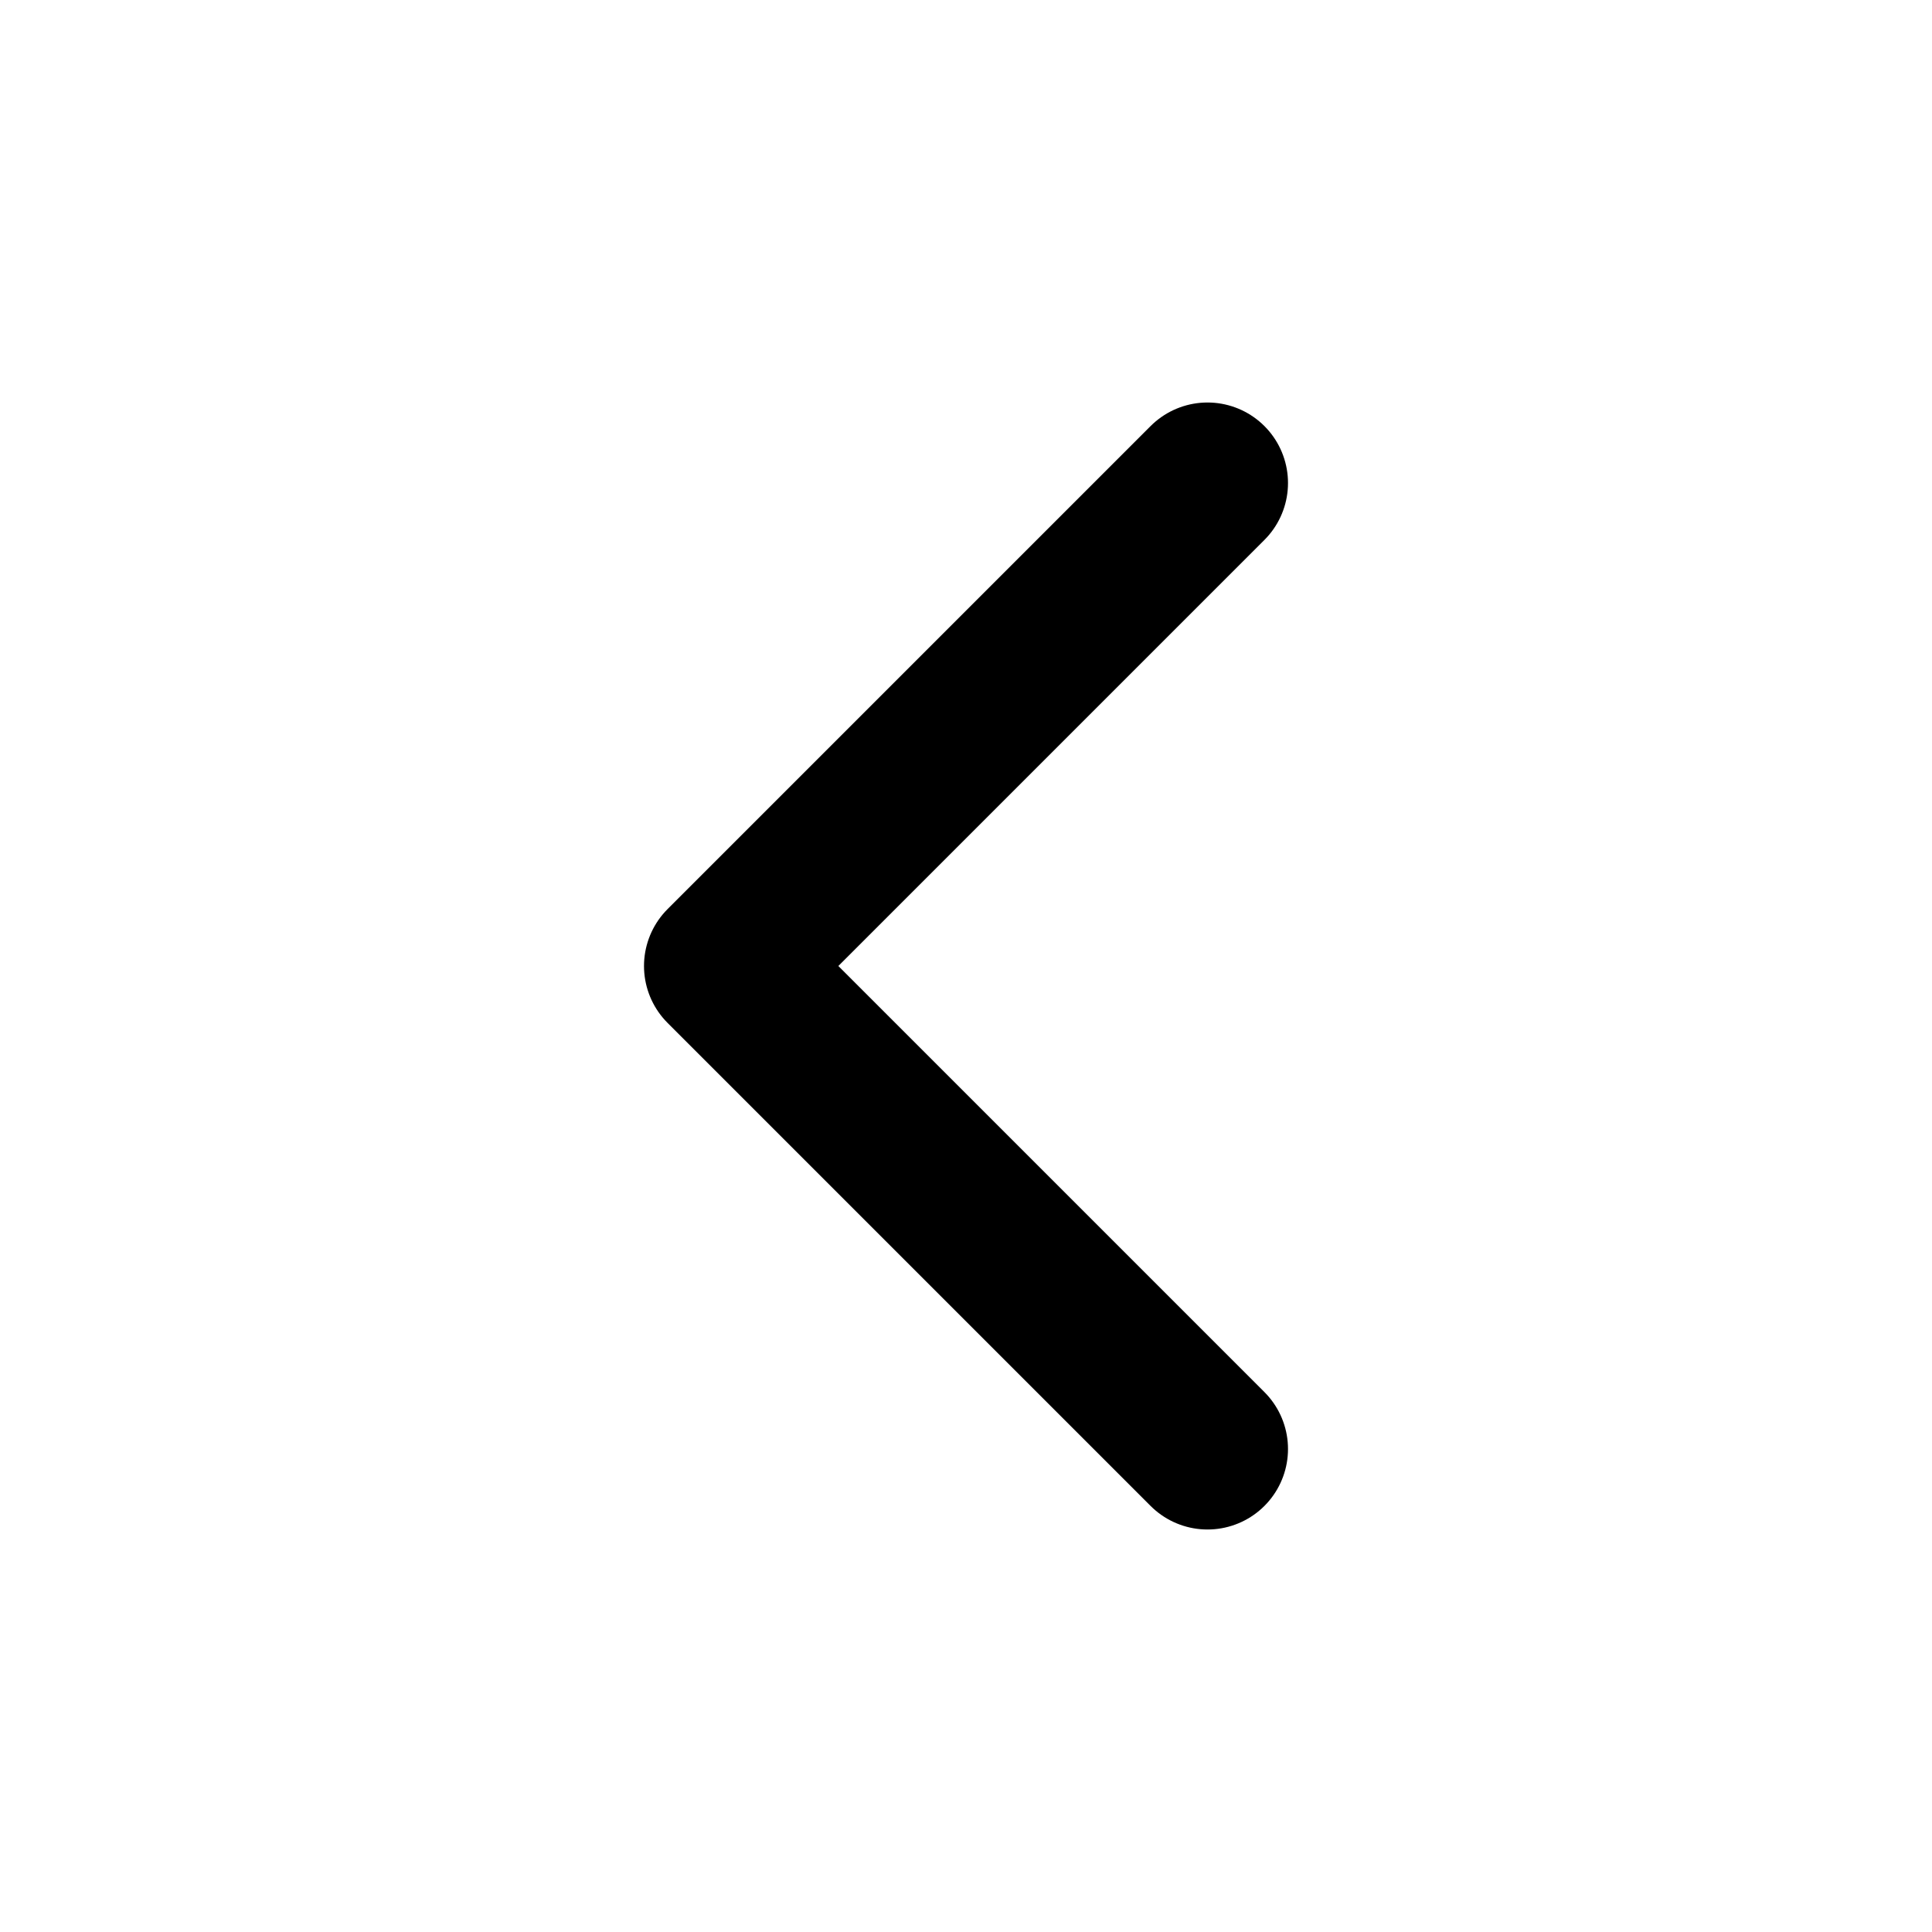
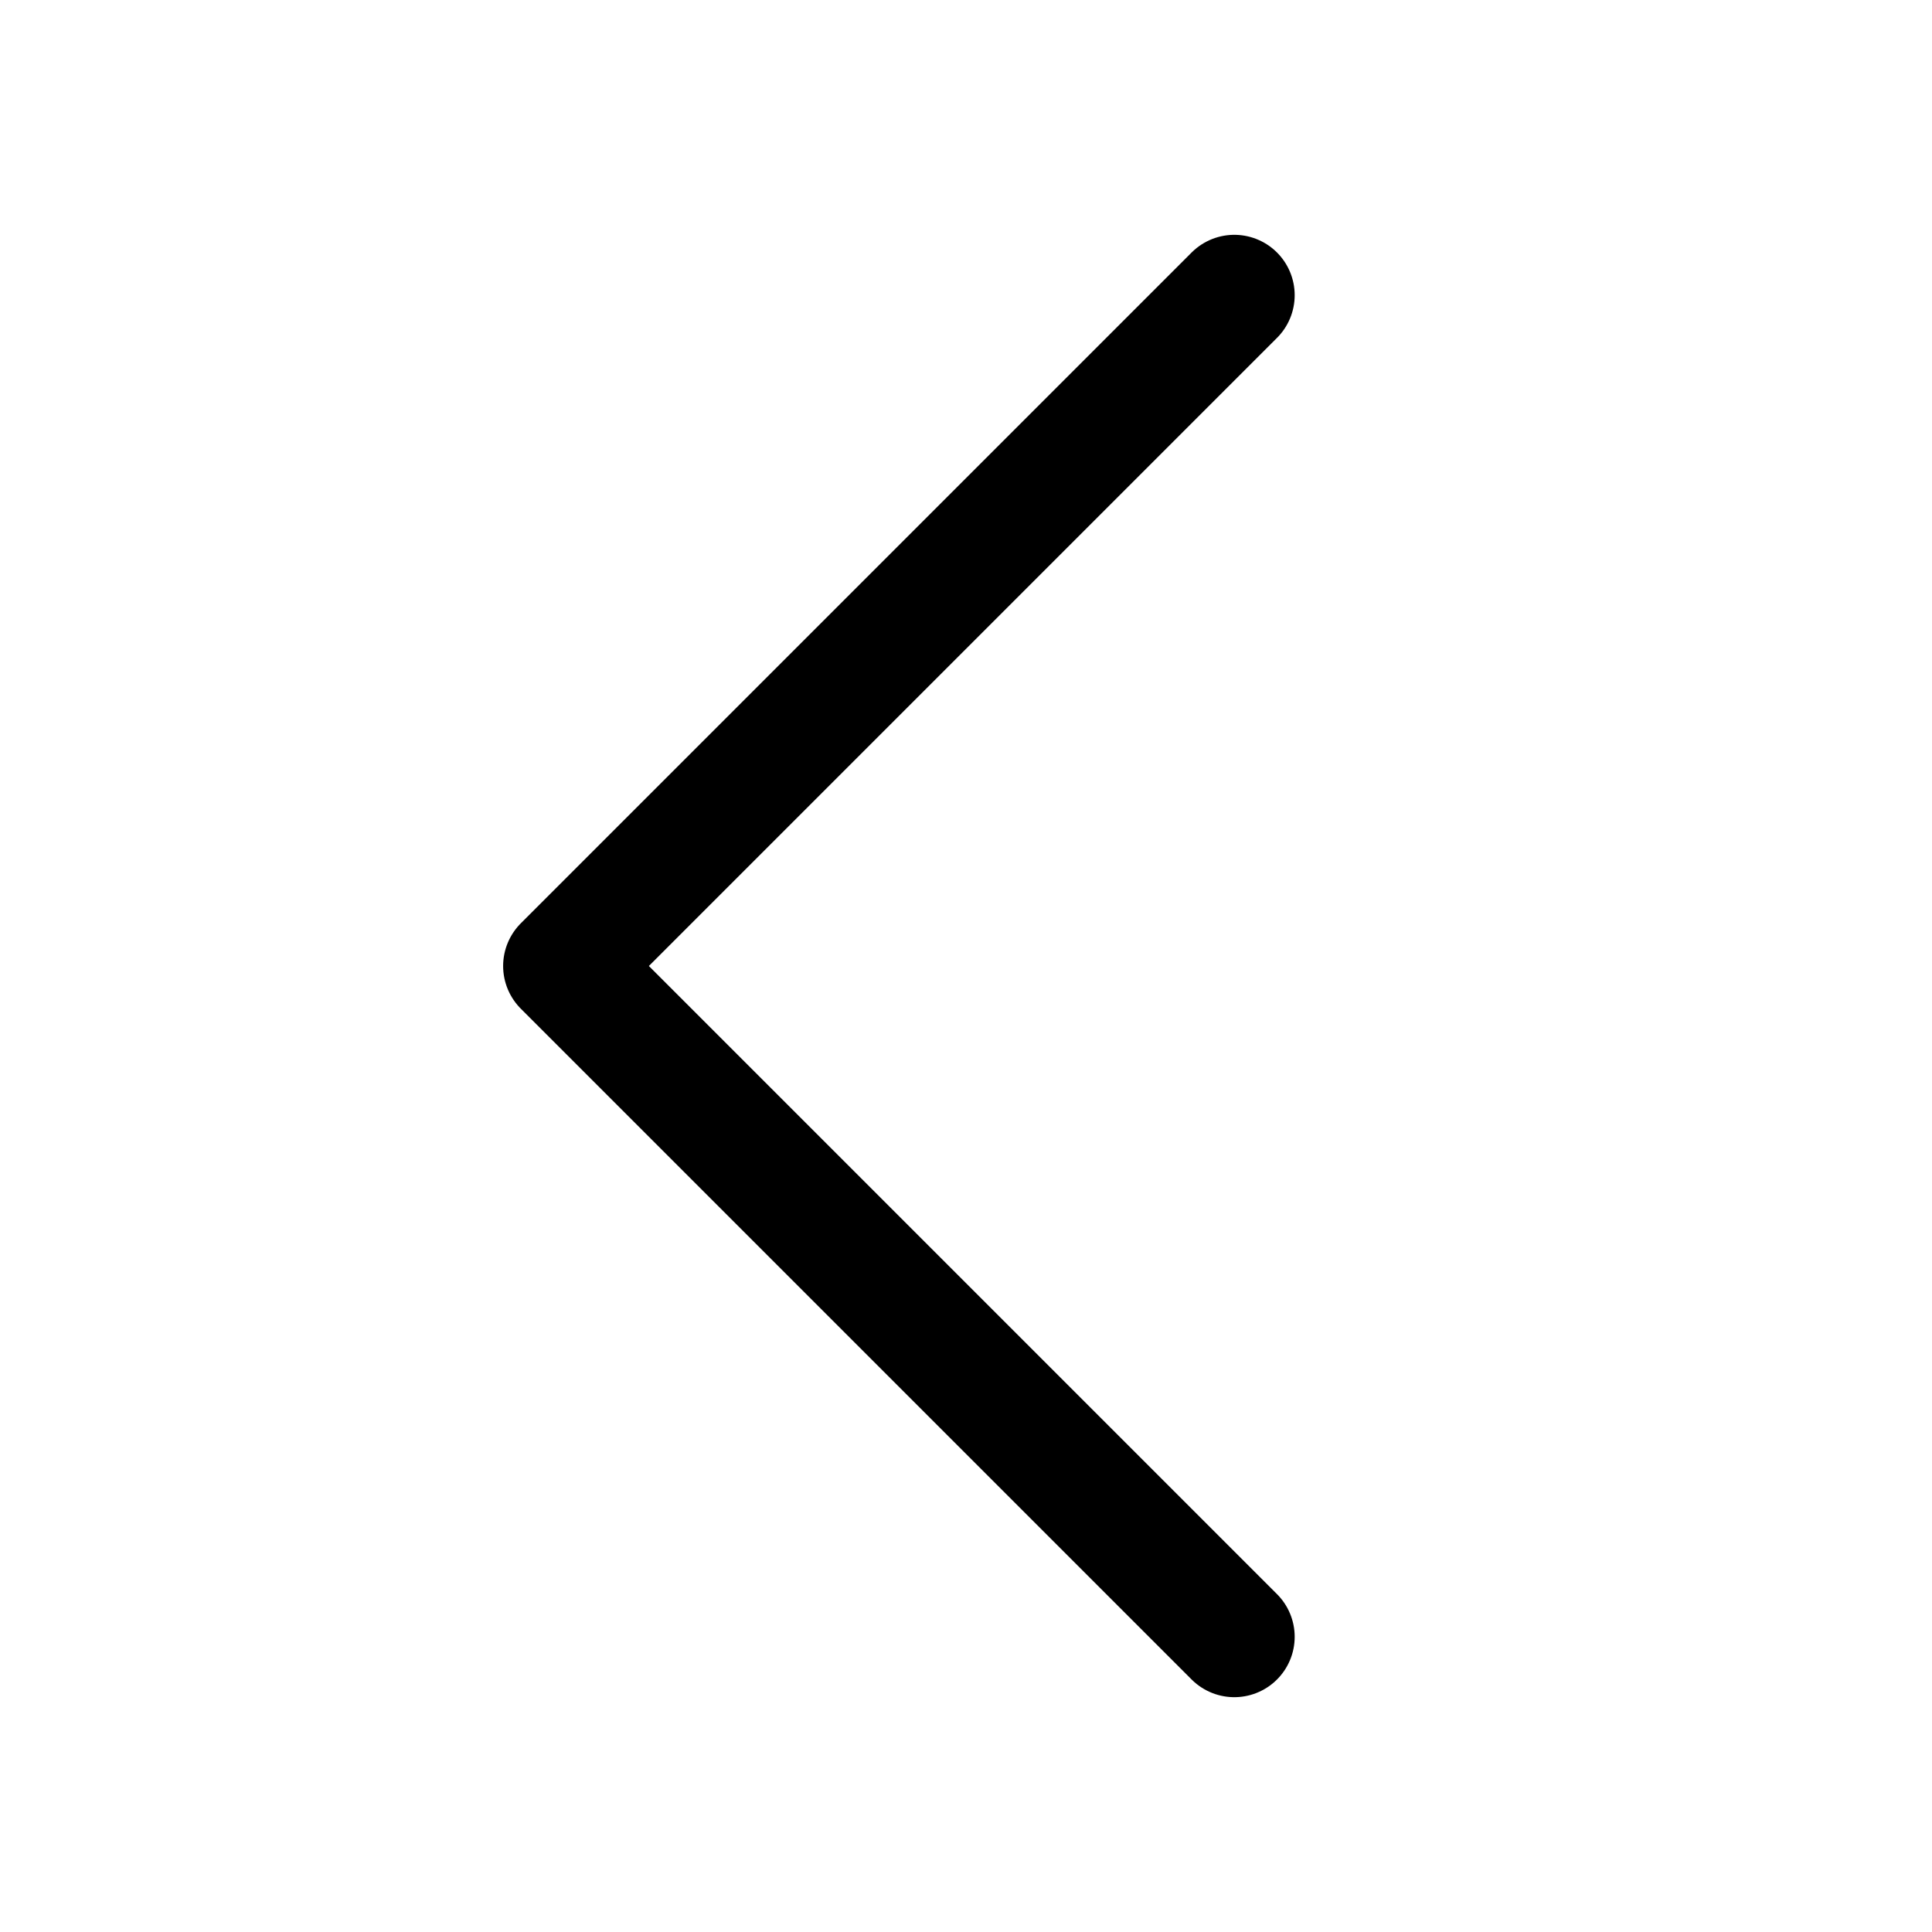
- <svg xmlns="http://www.w3.org/2000/svg" width="24" height="24" viewBox="0 0 24 24" fill="none" stroke="currentColor" stroke-width="2" stroke-linecap="round" stroke-linejoin="round">
-   <path d="M15 6l-6 6l6 6" />
+ <svg xmlns="http://www.w3.org/2000/svg" viewBox="0 0 24 24" fill="none">
+   <polyline points="15.333 20.333 7 12 15.333 3.667" fill="none" stroke="currentColor" stroke-linecap="round" stroke-linejoin="round" stroke-width="1.5" />
</svg>
